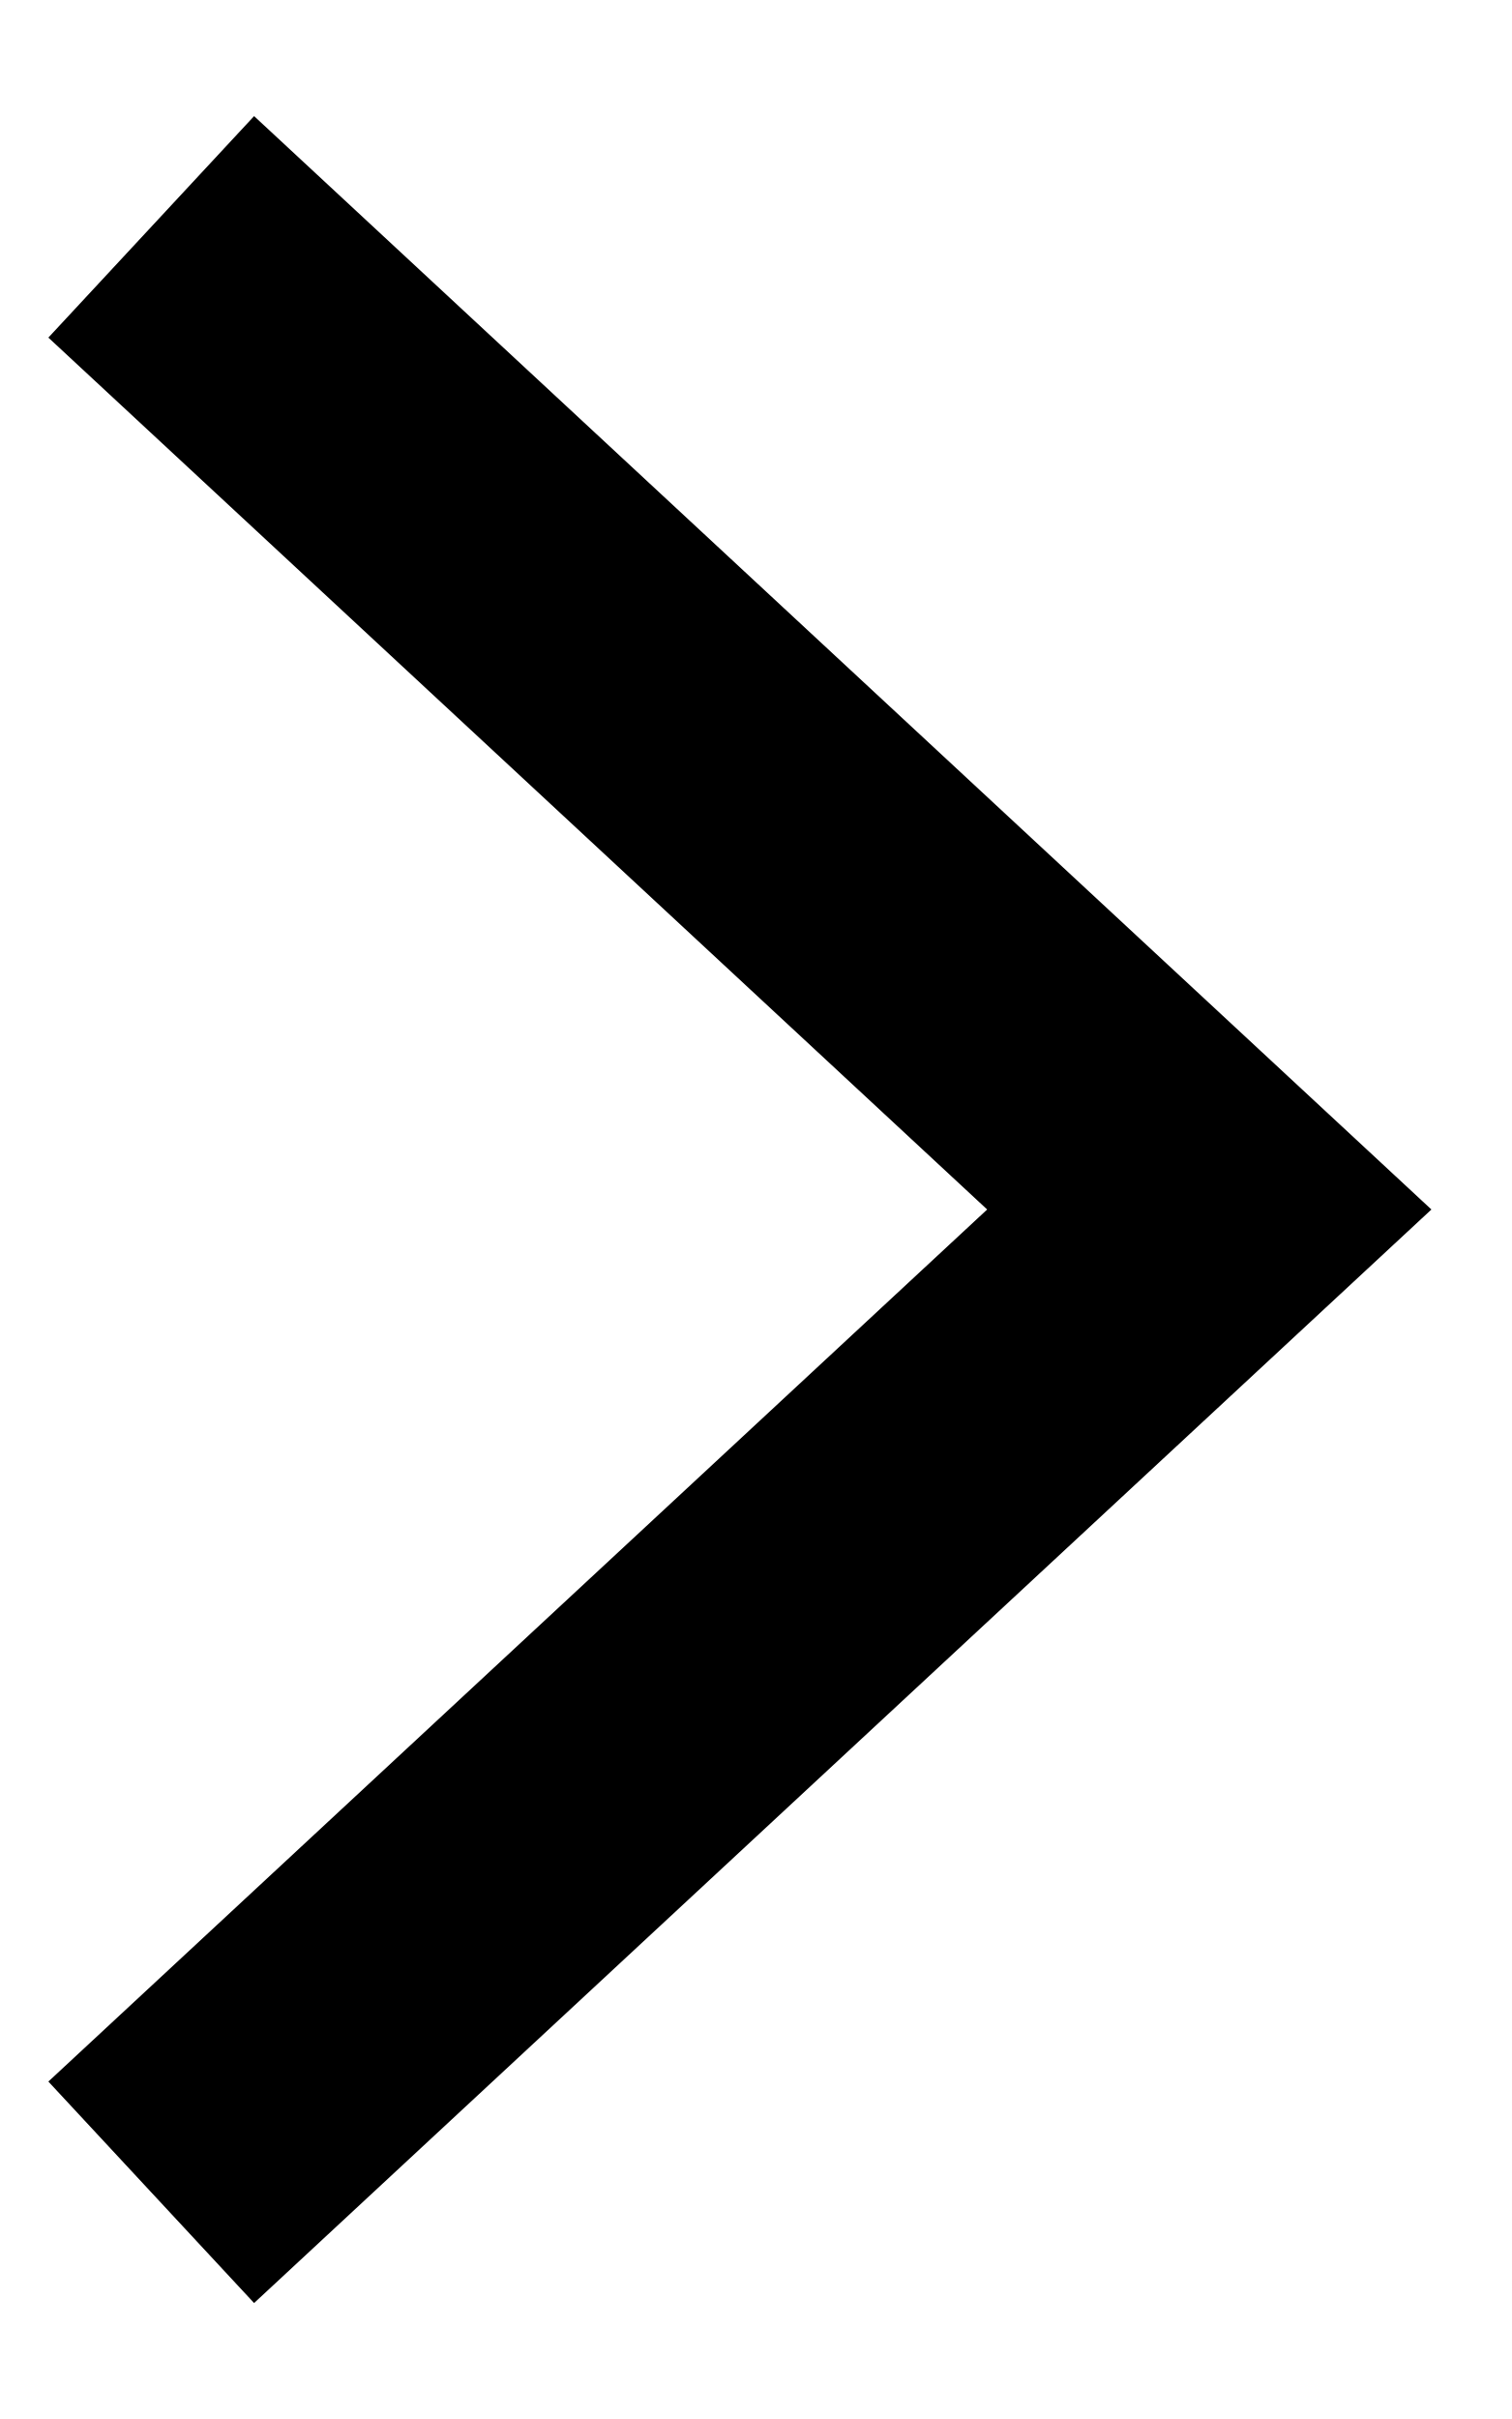
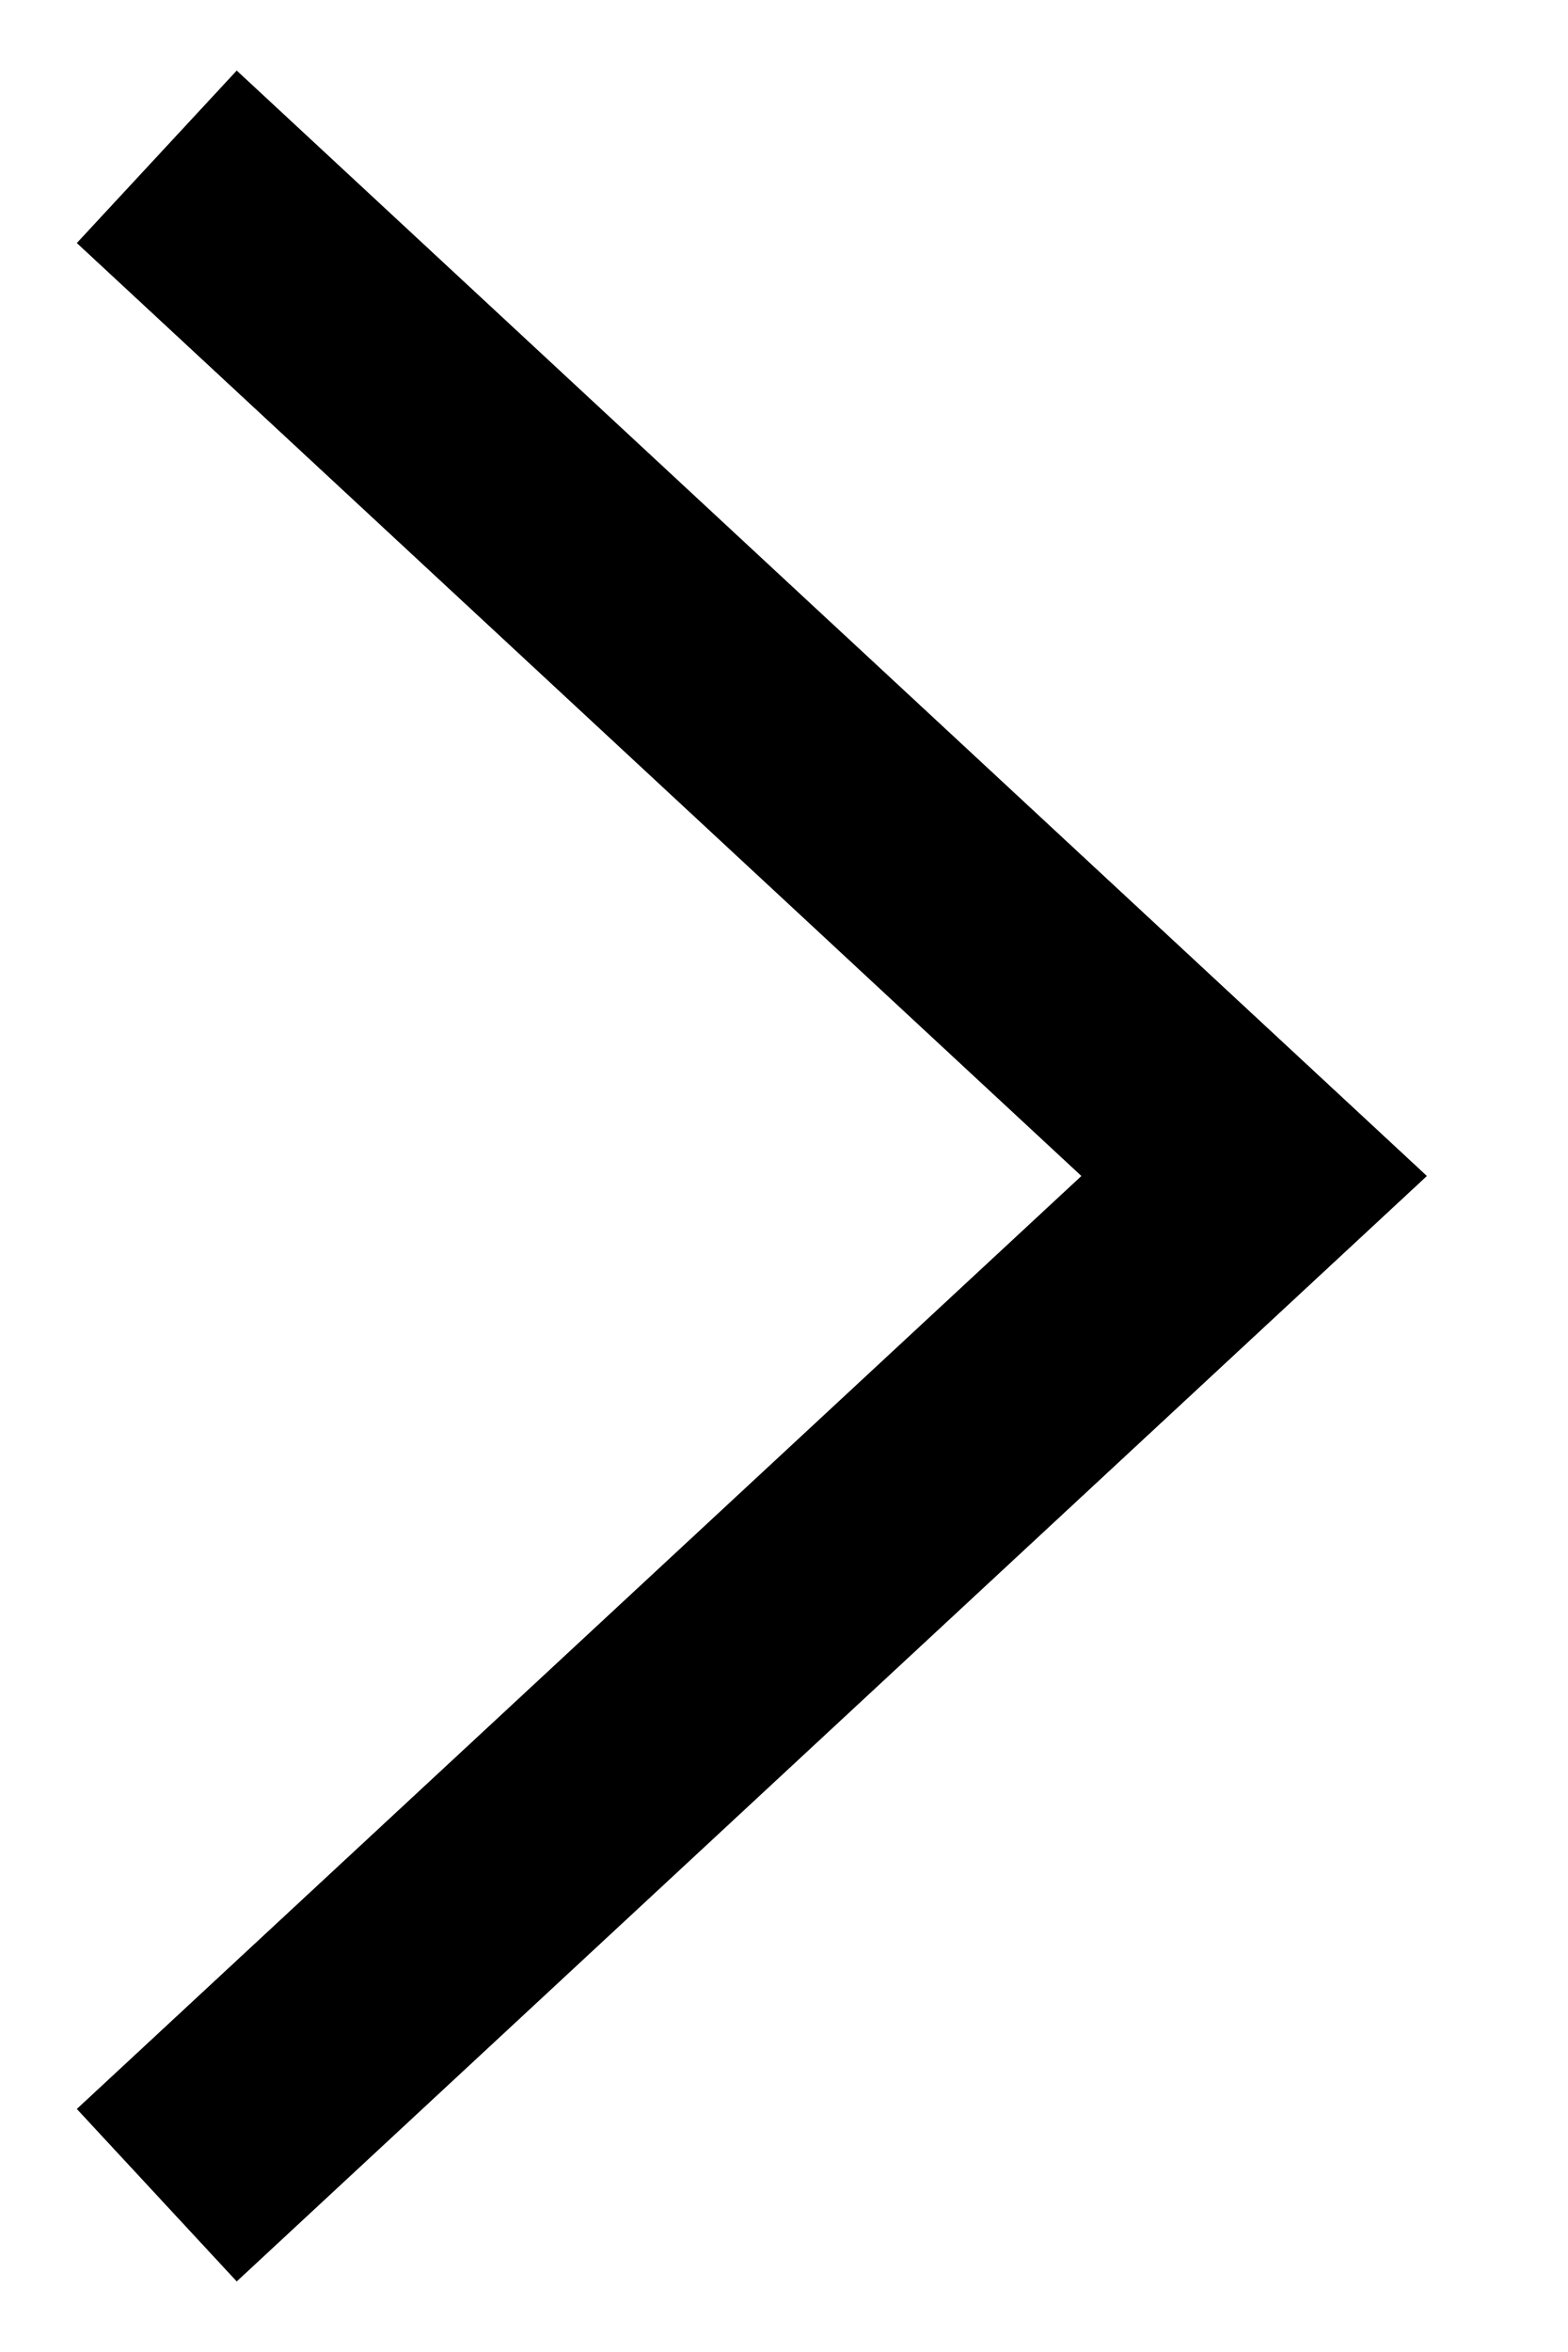
- <svg xmlns="http://www.w3.org/2000/svg" width="10" height="16" viewBox="0 0 10 16">
-   <path fill-rule="evenodd" clip-rule="evenodd" d="M1.681 0.768L9.47 8L1.681 15.233L0.32 13.768L6.531 8L0.32 2.233L1.681 0.768Z" />
+ <svg xmlns="http://www.w3.org/2000/svg" width="10" height="15" viewBox="0 0 10 15">
+   <path fill-rule="evenodd" clip-rule="evenodd" d="M1.51 0.45L9.102 7.5L1.51 14.55L0.49 13.45L6.898 7.5L0.49 1.55L1.51 0.45Z" />
</svg>
